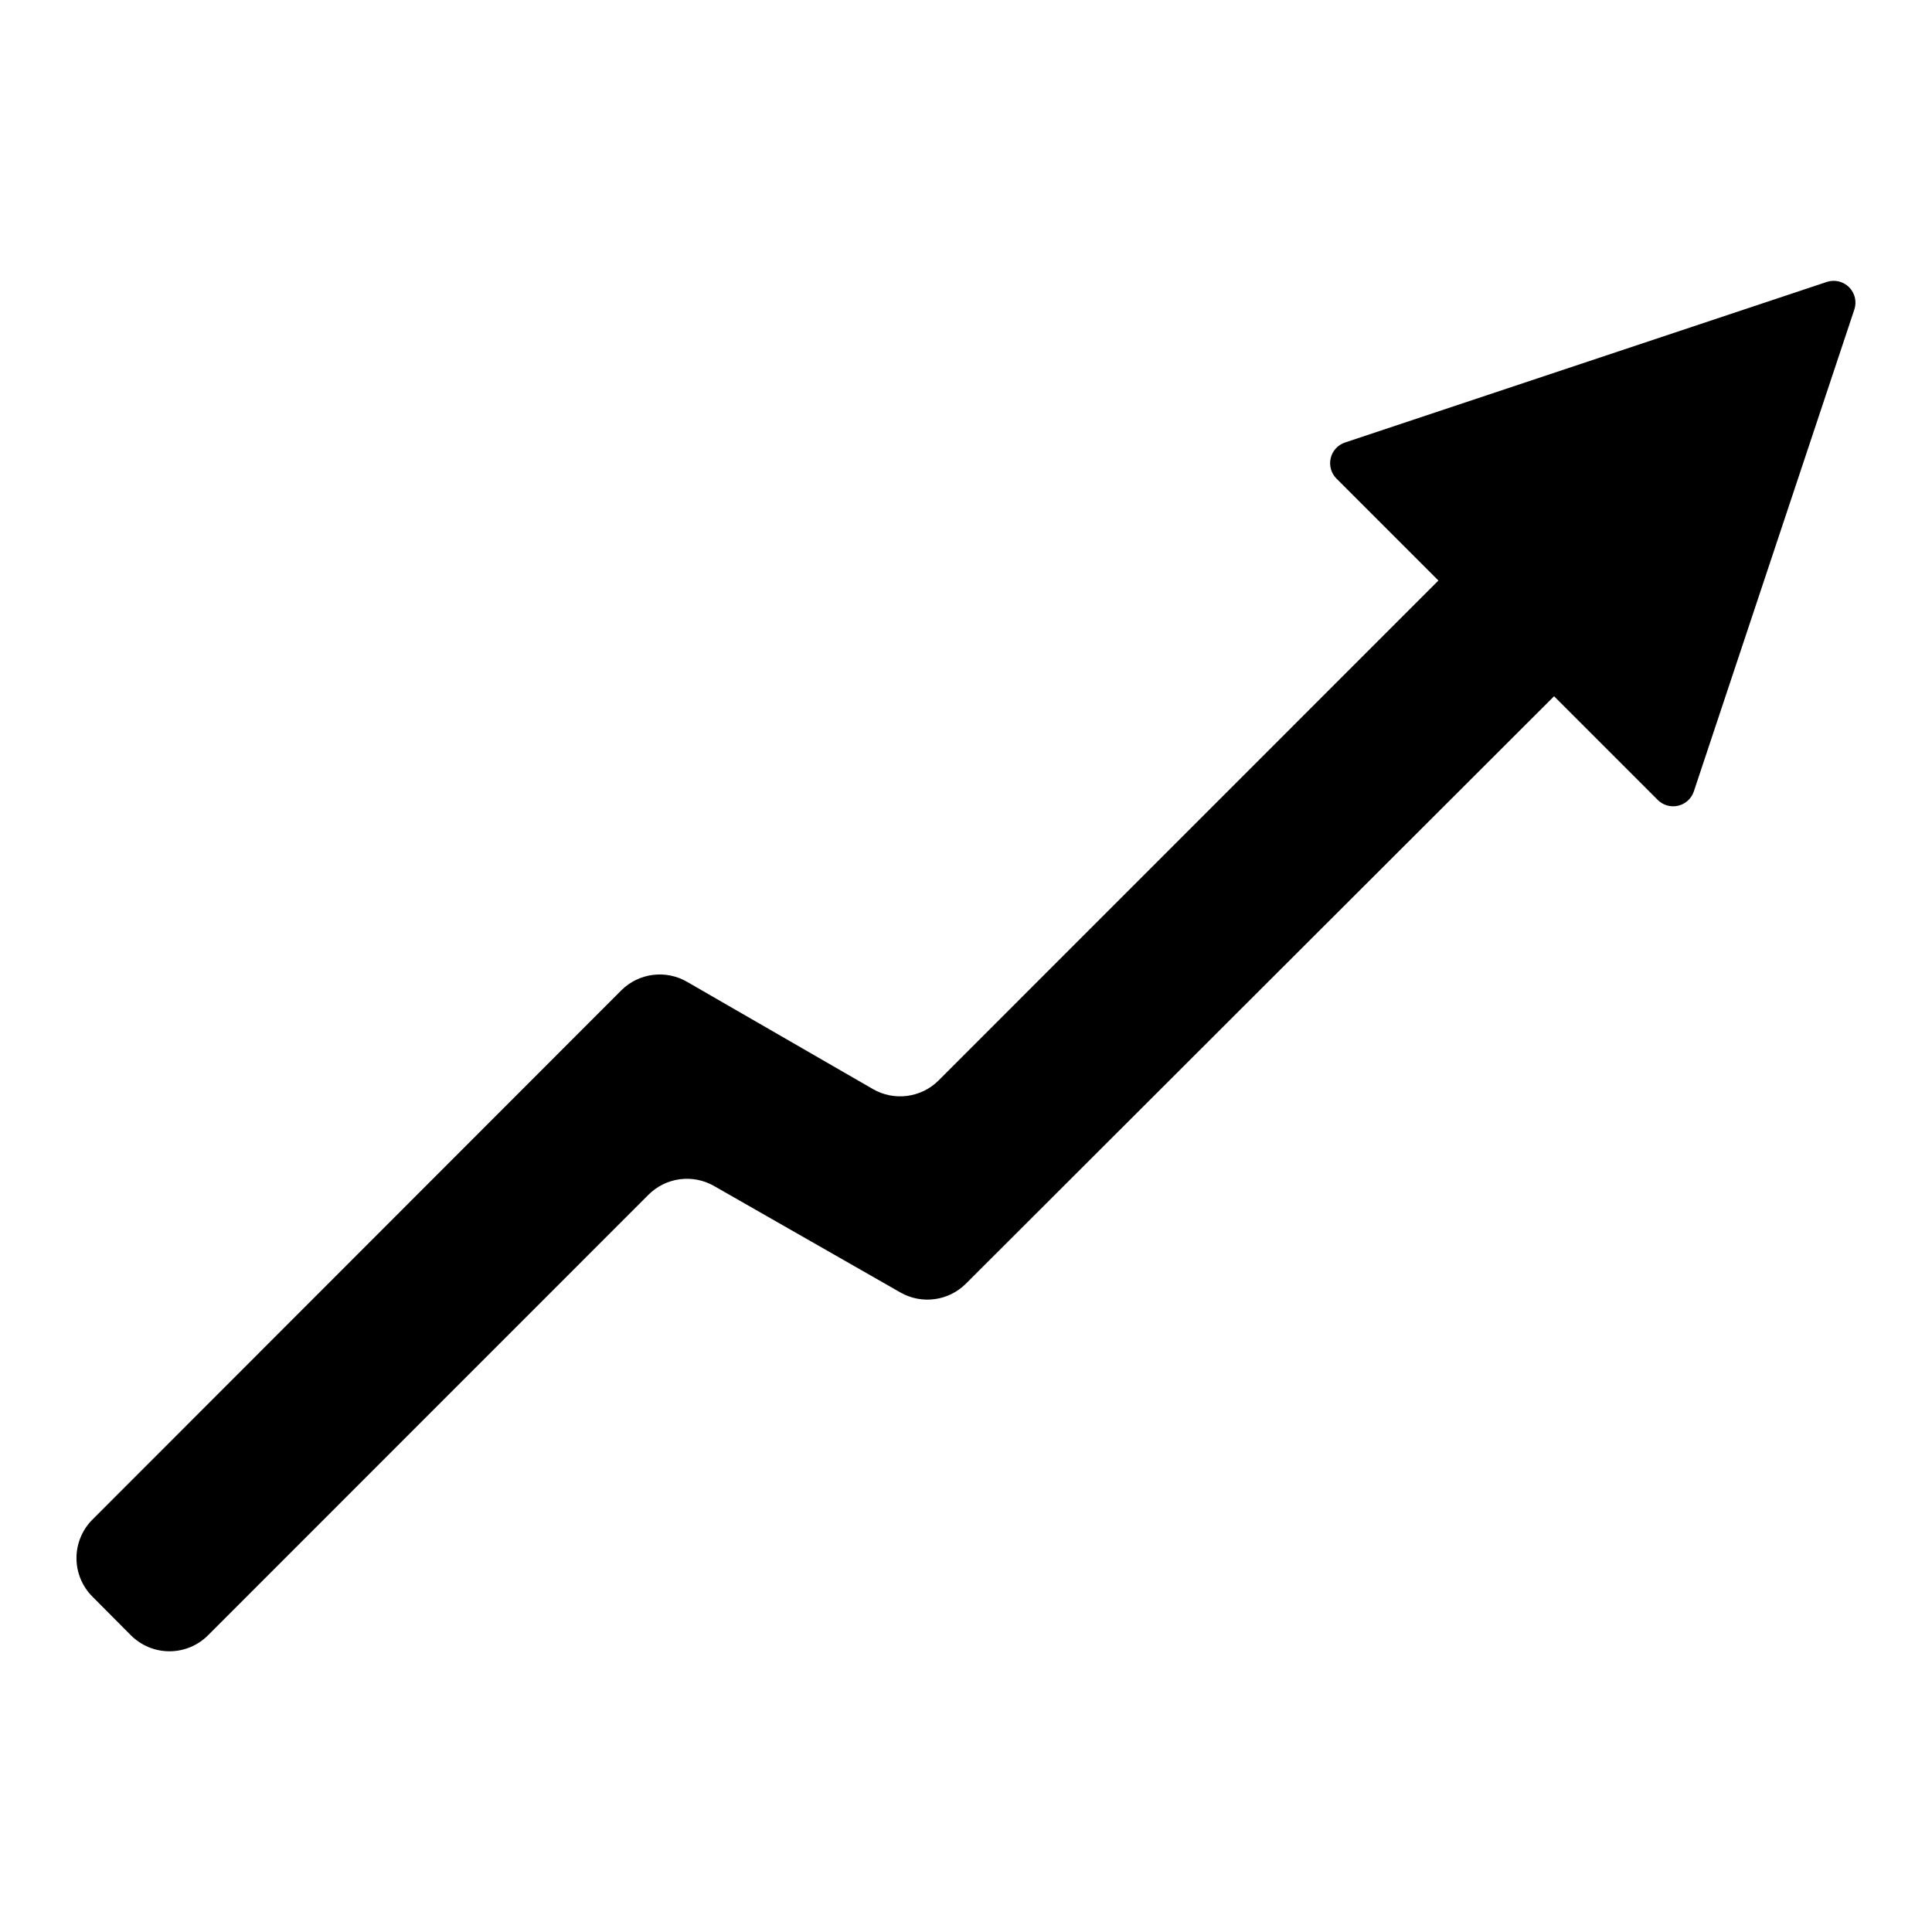
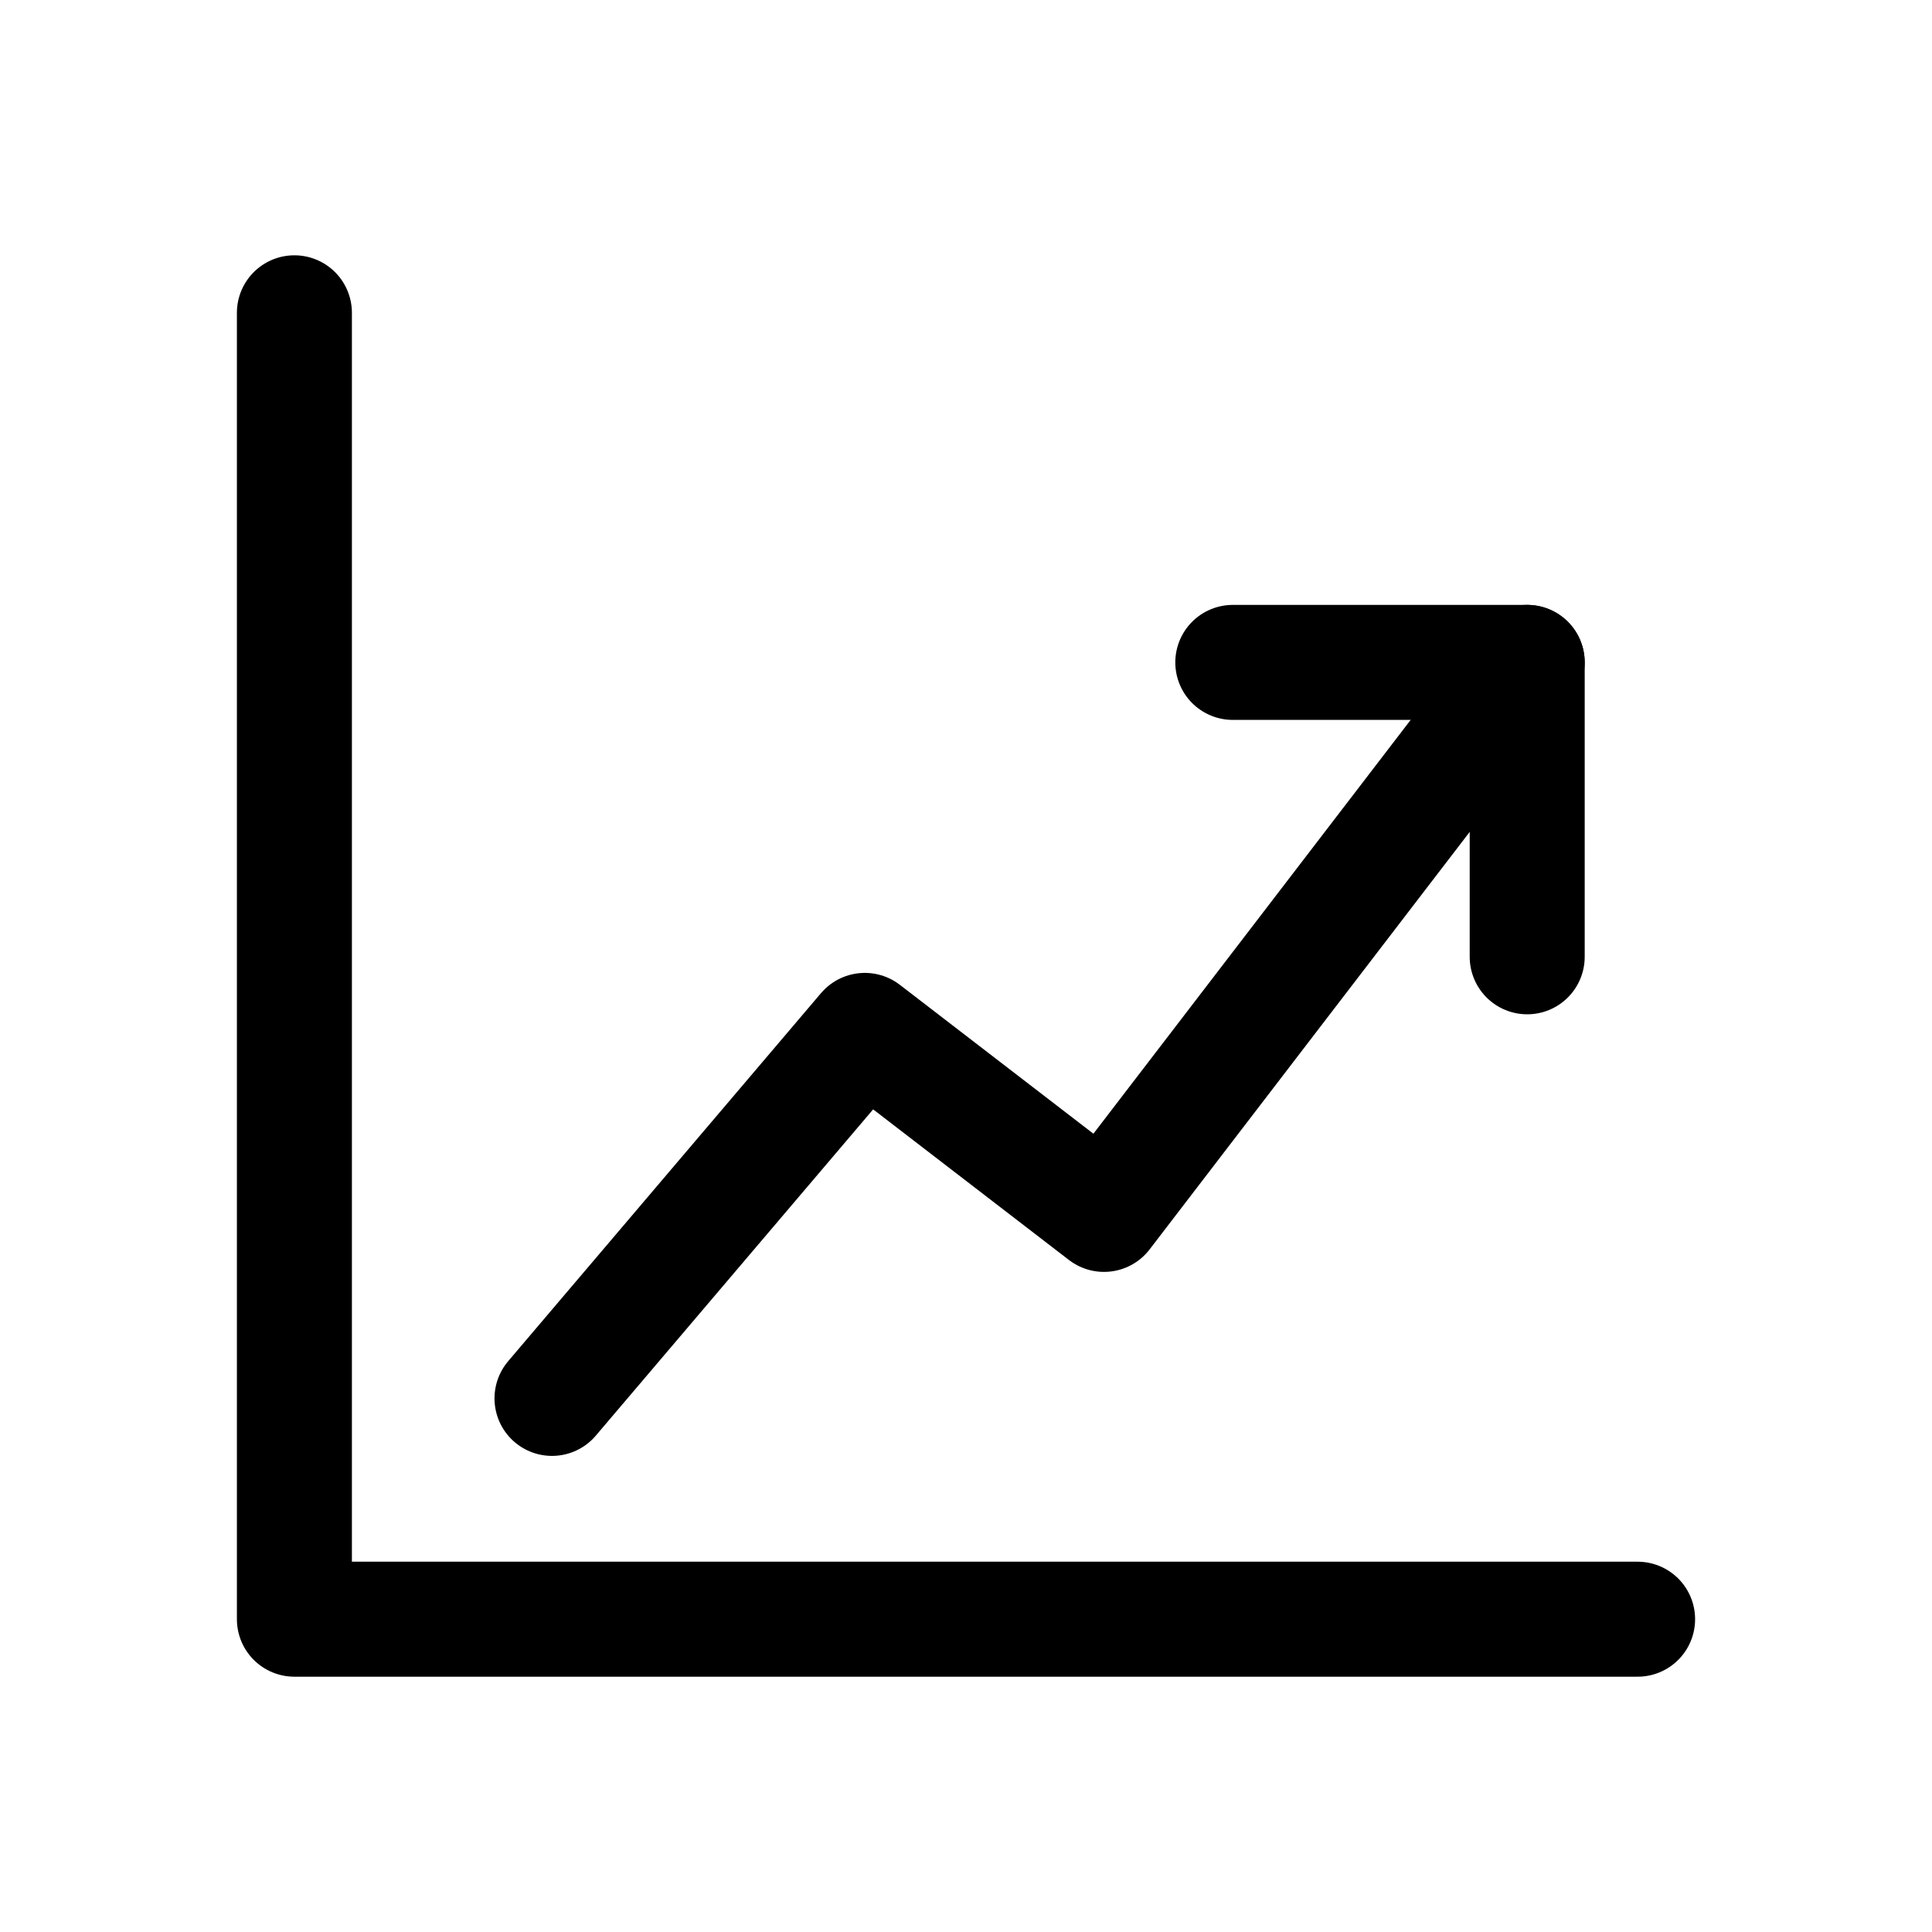
- <svg xmlns="http://www.w3.org/2000/svg" width="21" height="21" viewBox="0 0 21 21">
-   <path d="m 10.499,13.953 6.393,-6.385 1.127,1.127 a 0.237,0.237 0 0 0 0.392,-0.092 L 20.156,3.364 A 0.237,0.237 0 0 0 19.858,3.064 l -5.239,1.746 a 0.237,0.237 0 0 0 -0.092,0.392 l 1.108,1.108 -5.432,5.433 a 0.592,0.592 0 0 1 -0.716,0.094 L 7.468,10.672 a 0.592,0.592 0 0 0 -0.716,0.094 l -5.747,5.751 a 0.592,0.592 0 0 0 0,0.838 l 0.418,0.42 a 0.592,0.592 0 0 0 0.838,0 L 7.048,12.987 a 0.592,0.592 0 0 1 0.713,-0.096 l 2.025,1.157 A 0.592,0.592 0 0 0 10.499,13.953 Z" class="st2" id="path3" style="fill:#000000;fill-opacity:1;stroke:none;stroke-width:0.033;stroke-linecap:round;stroke-linejoin:round" />
+ <svg xmlns="http://www.w3.org/2000/svg" width="21" height="21" version="1.1" viewBox="0 0 21 21">
+   <g fill="none" stroke="#000" stroke-linecap="round" stroke-linejoin="round" stroke-width="1.25">
+     <path d="m3.2 3.4v14.2h14.6" />
+     <path d="m6 15.2 3.4-4 2.6 2 4.6-6" />
+     <path d="m13.4 7.2h3.2v3.2" />
+   </g>
</svg>
